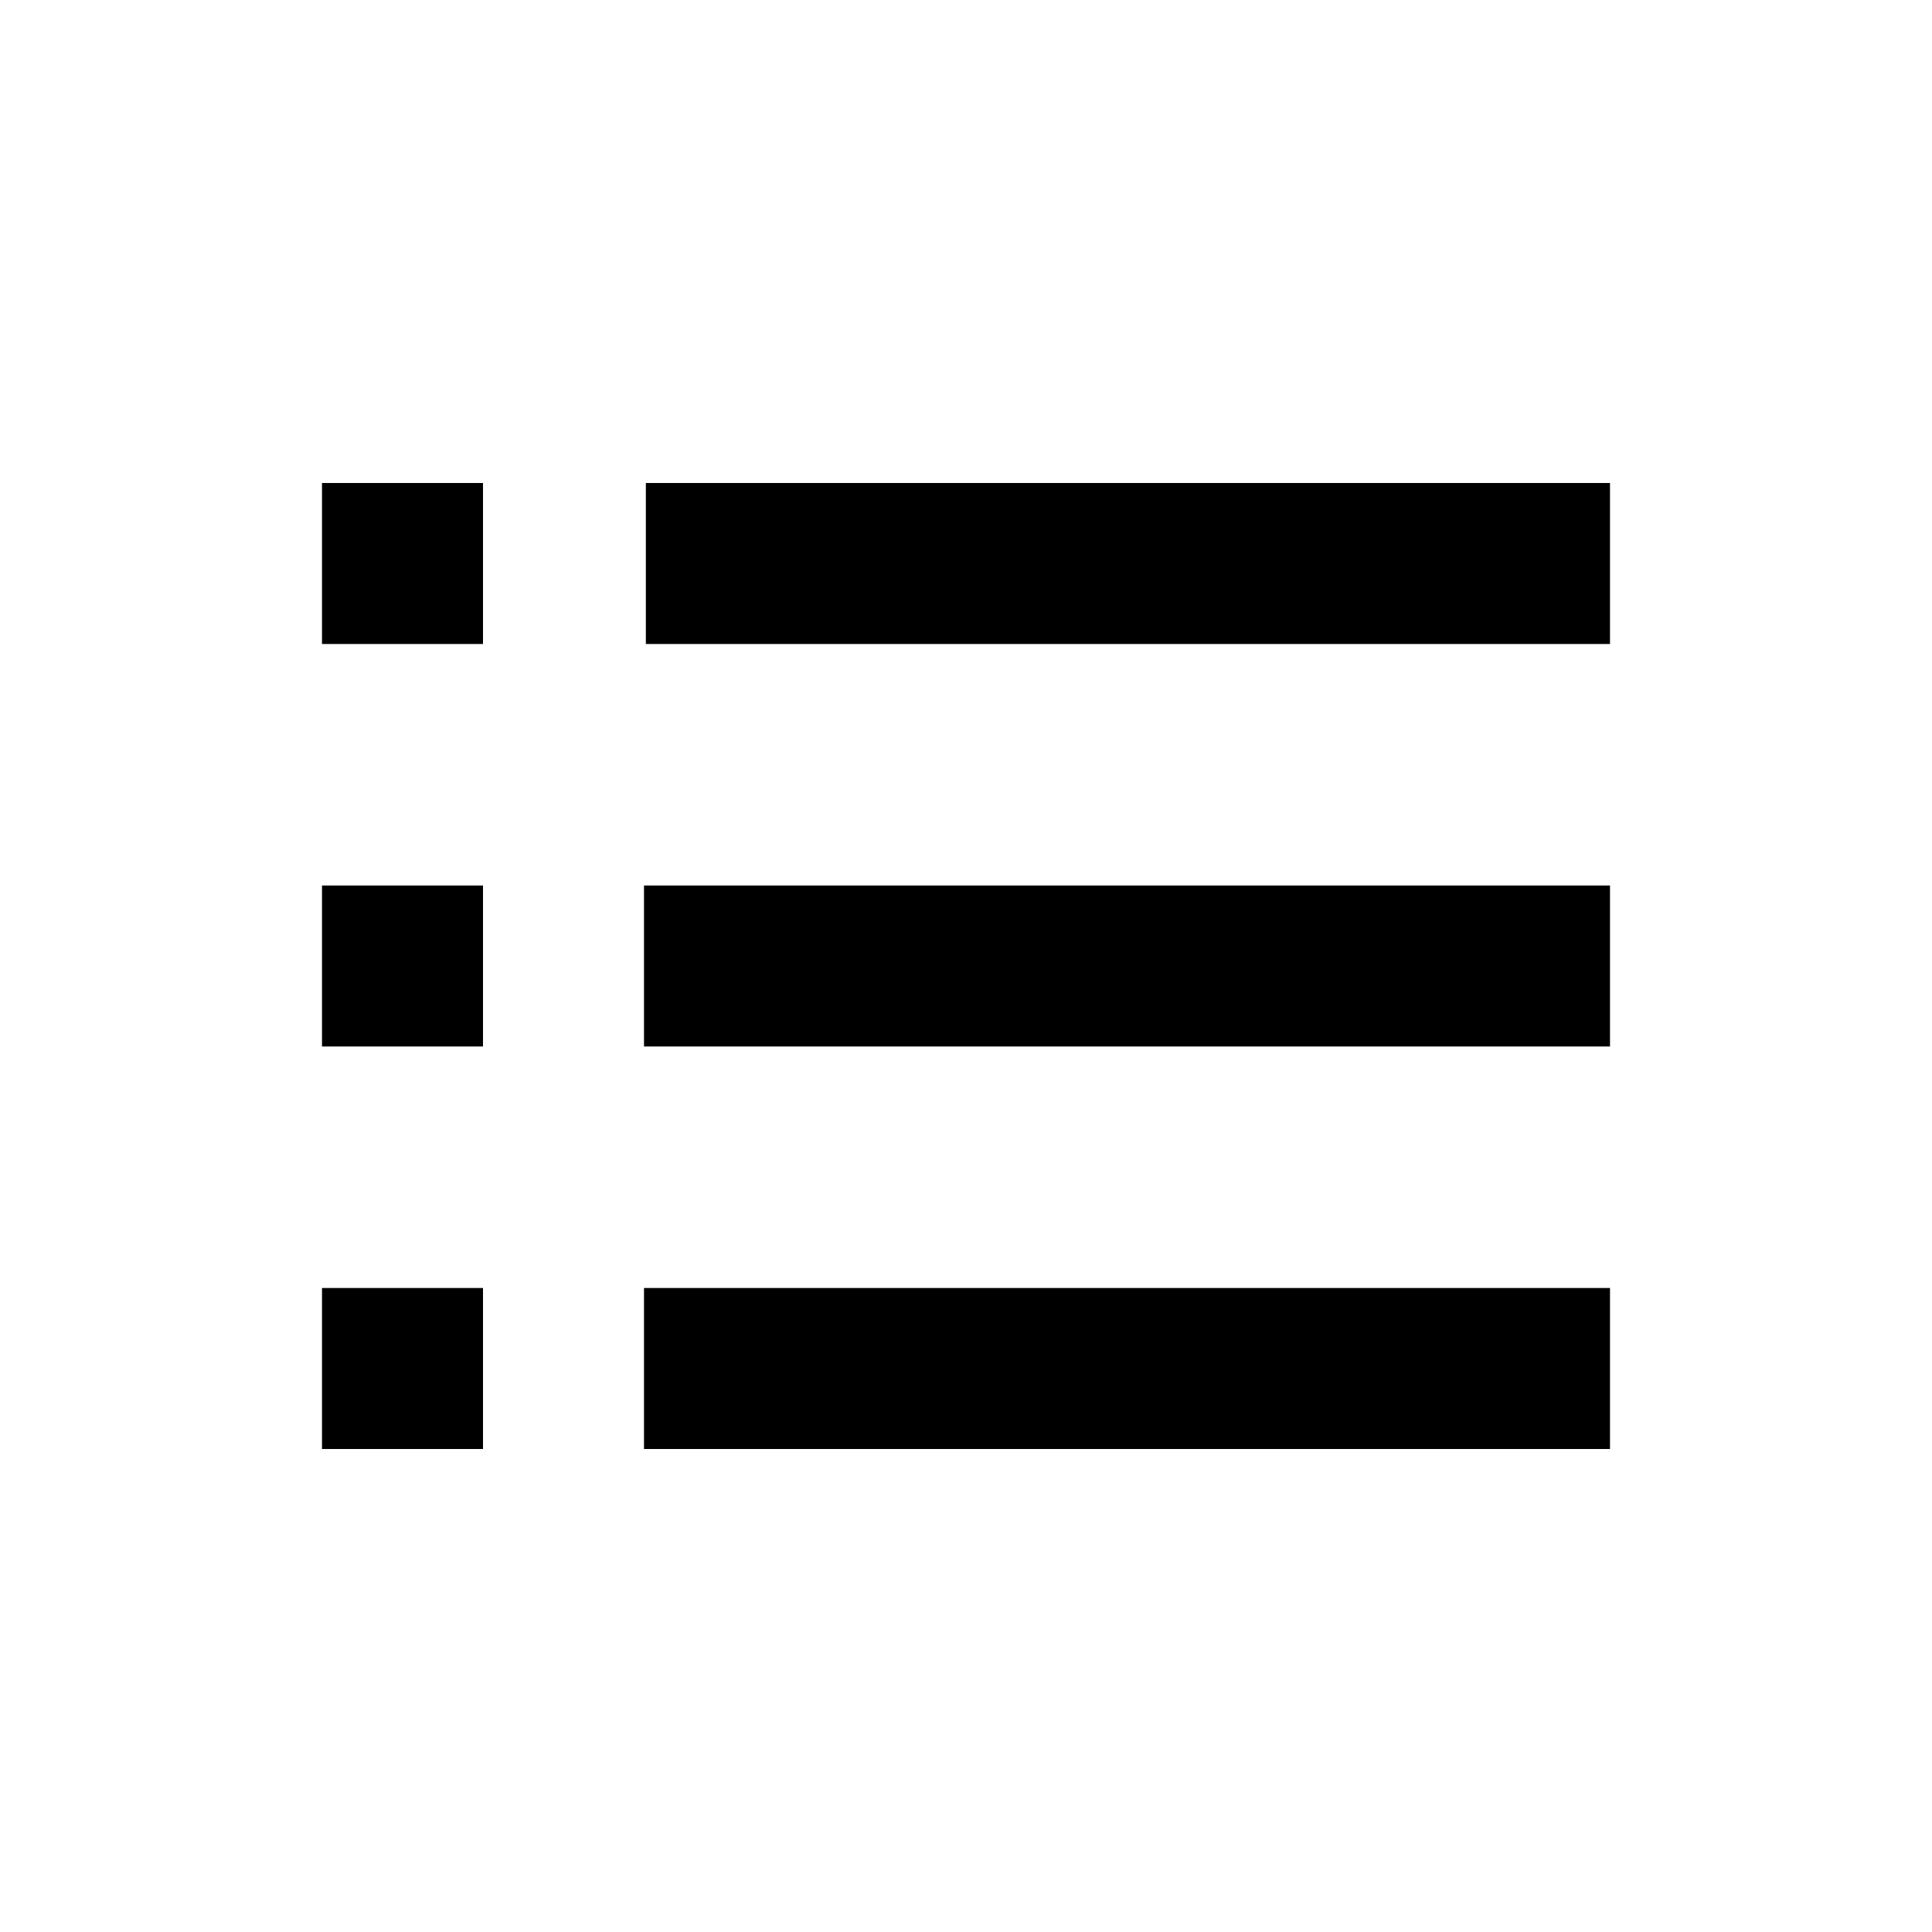
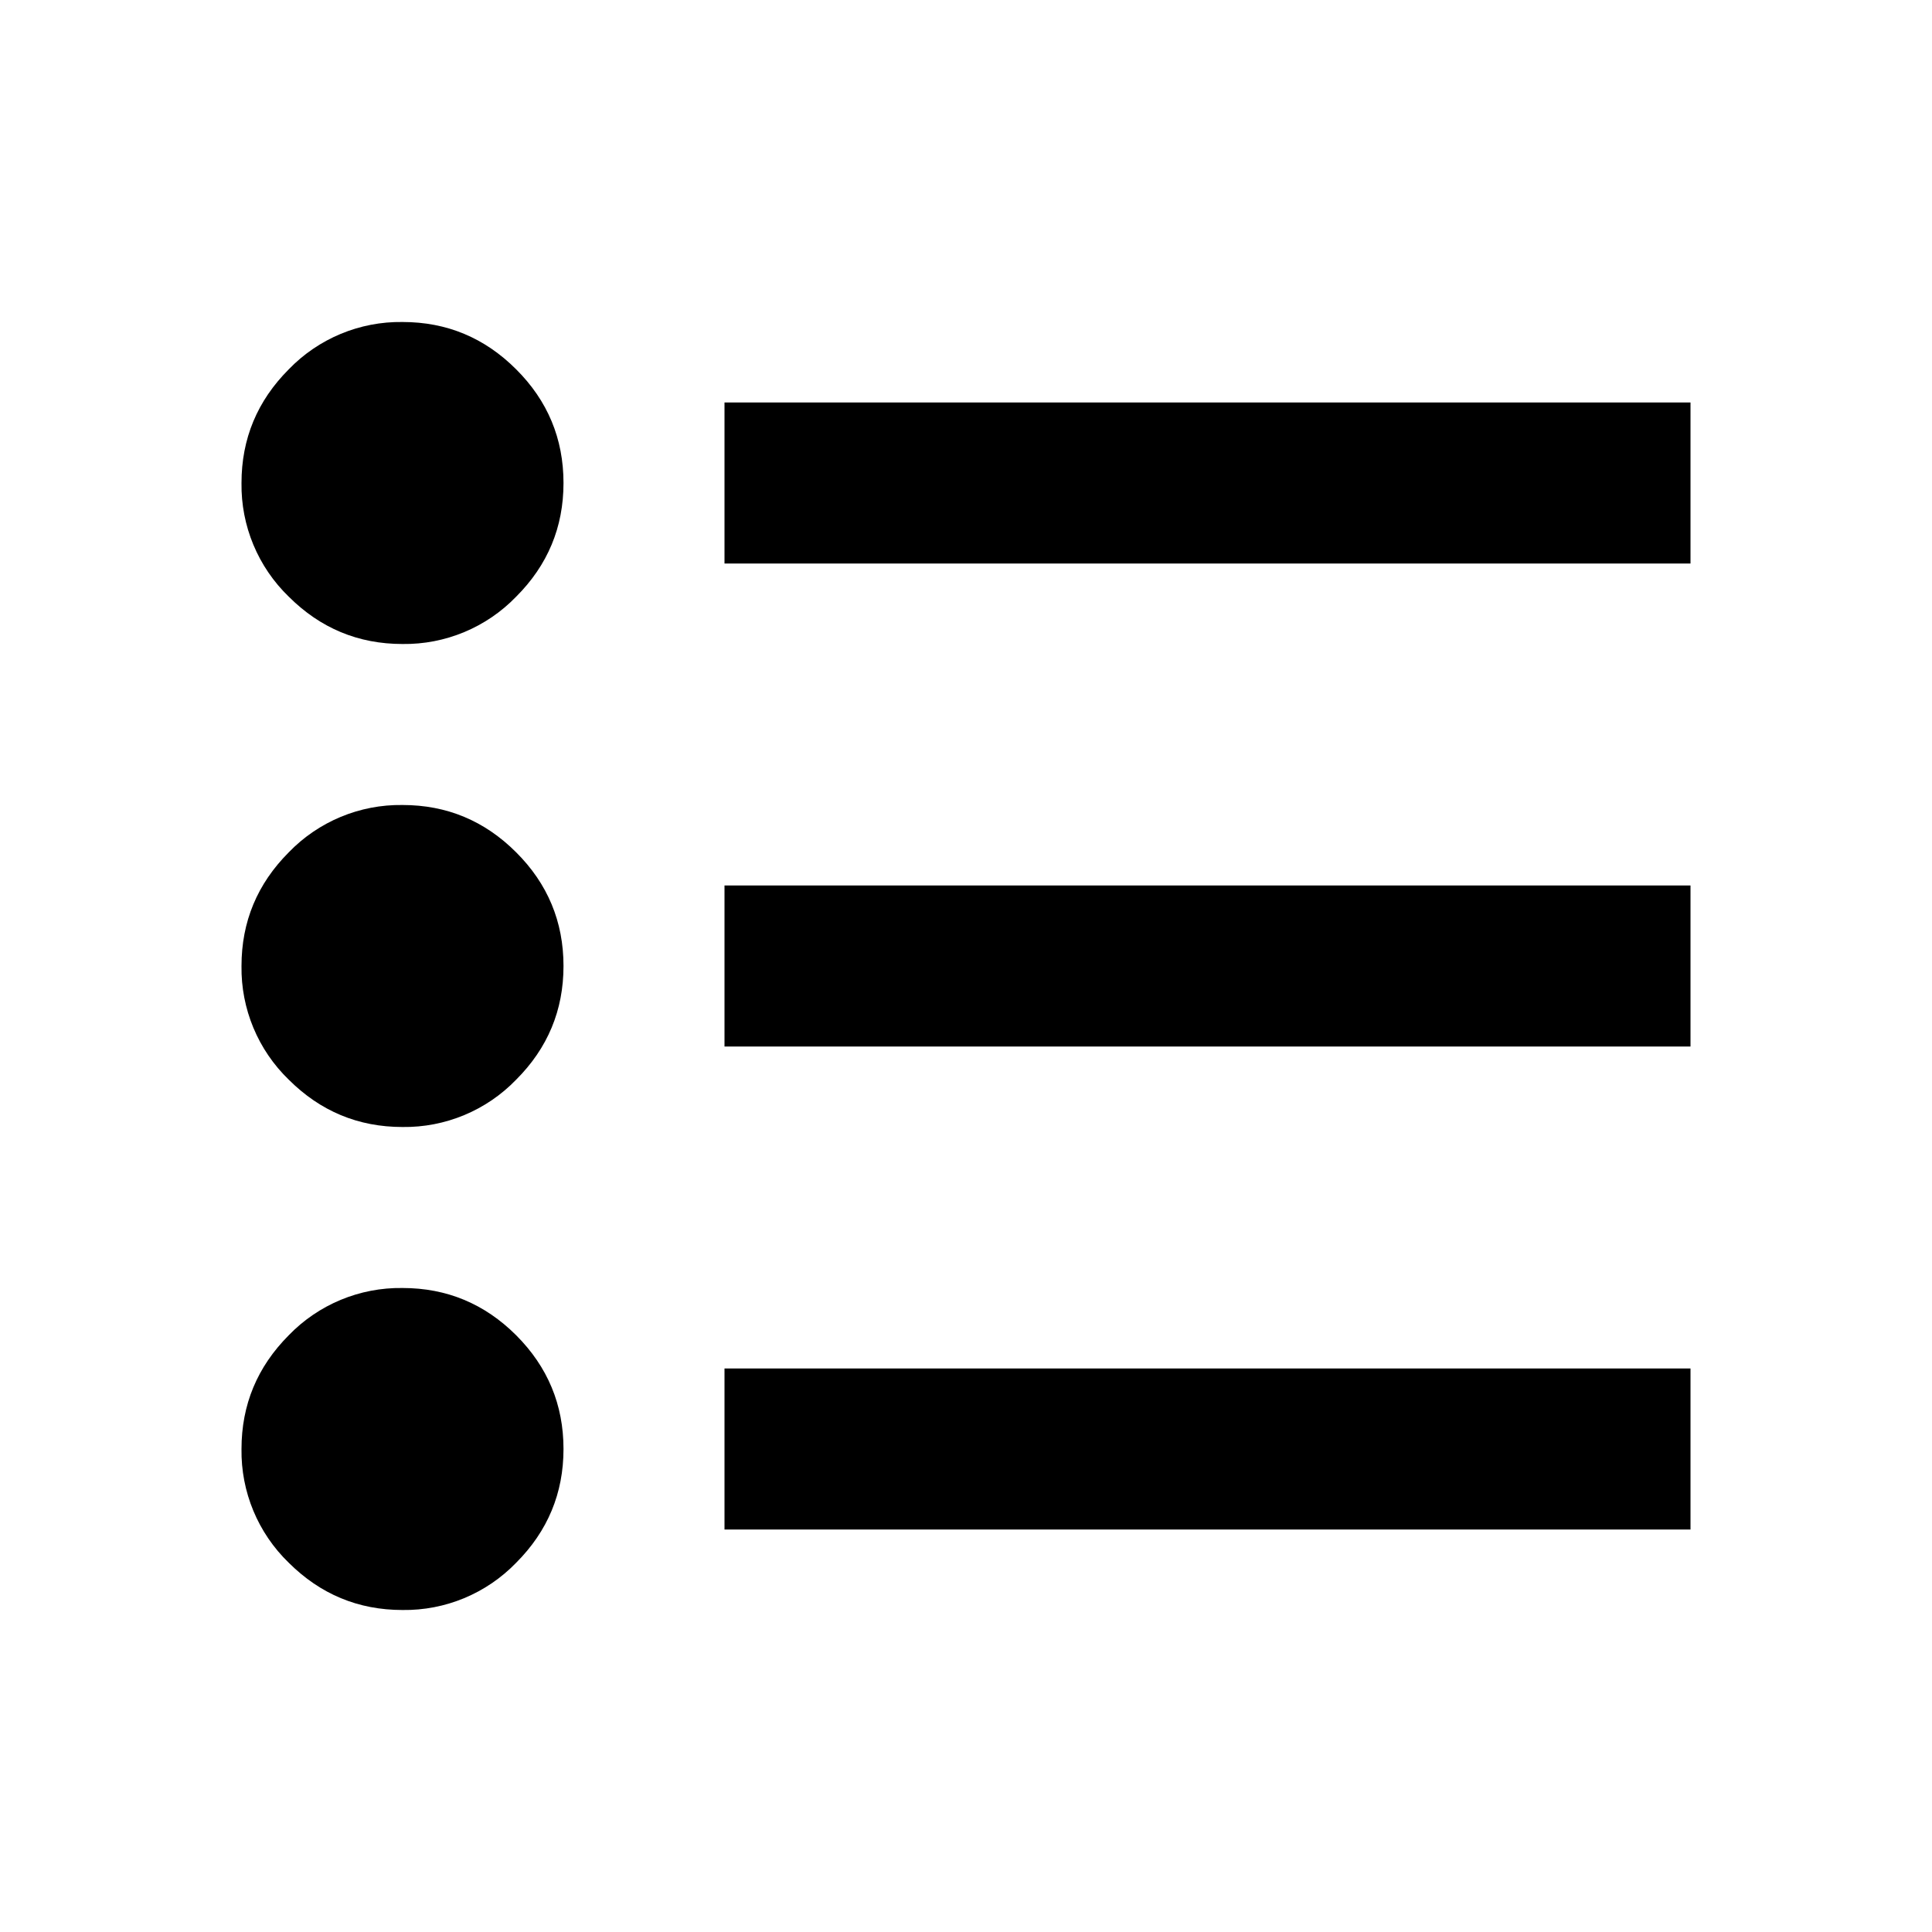
- <svg xmlns="http://www.w3.org/2000/svg" width="24" height="24" viewBox="0 0 24 24" fill="none">
-   <path d="M4 6H6V8H4V6ZM4 11H6V13H4V11ZM4 16H6V18H4V16ZM20 8V6H8.023V8H18.8H20ZM8 11H20V13H8V11ZM8 16H20V18H8V16Z" fill="currentColor" />
+ <svg xmlns="http://www.w3.org/2000/svg" width="24" height="24">
+   <path d="M9 19v-2h12v2H9zm0-6v-2h12v2H9zm0-6V5h12v2H9zM5 20c-.55 0-1.02-.196-1.413-.587A1.926 1.926 0 013 18c0-.55.196-1.02.587-1.413A1.926 1.926 0 015 16c.55 0 1.02.196 1.412.587C6.804 16.98 7 17.45 7 18s-.196 1.02-.588 1.413A1.926 1.926 0 015 20zm0-6c-.55 0-1.02-.196-1.413-.588A1.926 1.926 0 013 12c0-.55.196-1.02.587-1.412A1.926 1.926 0 015 10c.55 0 1.02.196 1.412.588.392.391.588.862.588 1.412 0 .55-.196 1.02-.588 1.412A1.926 1.926 0 015 14zm0-6c-.55 0-1.02-.196-1.413-.588A1.926 1.926 0 013 6c0-.55.196-1.02.587-1.412A1.926 1.926 0 015 4c.55 0 1.02.196 1.412.588C6.804 4.979 7 5.45 7 6c0 .55-.196 1.02-.588 1.412A1.926 1.926 0 015 8z" />
</svg>
